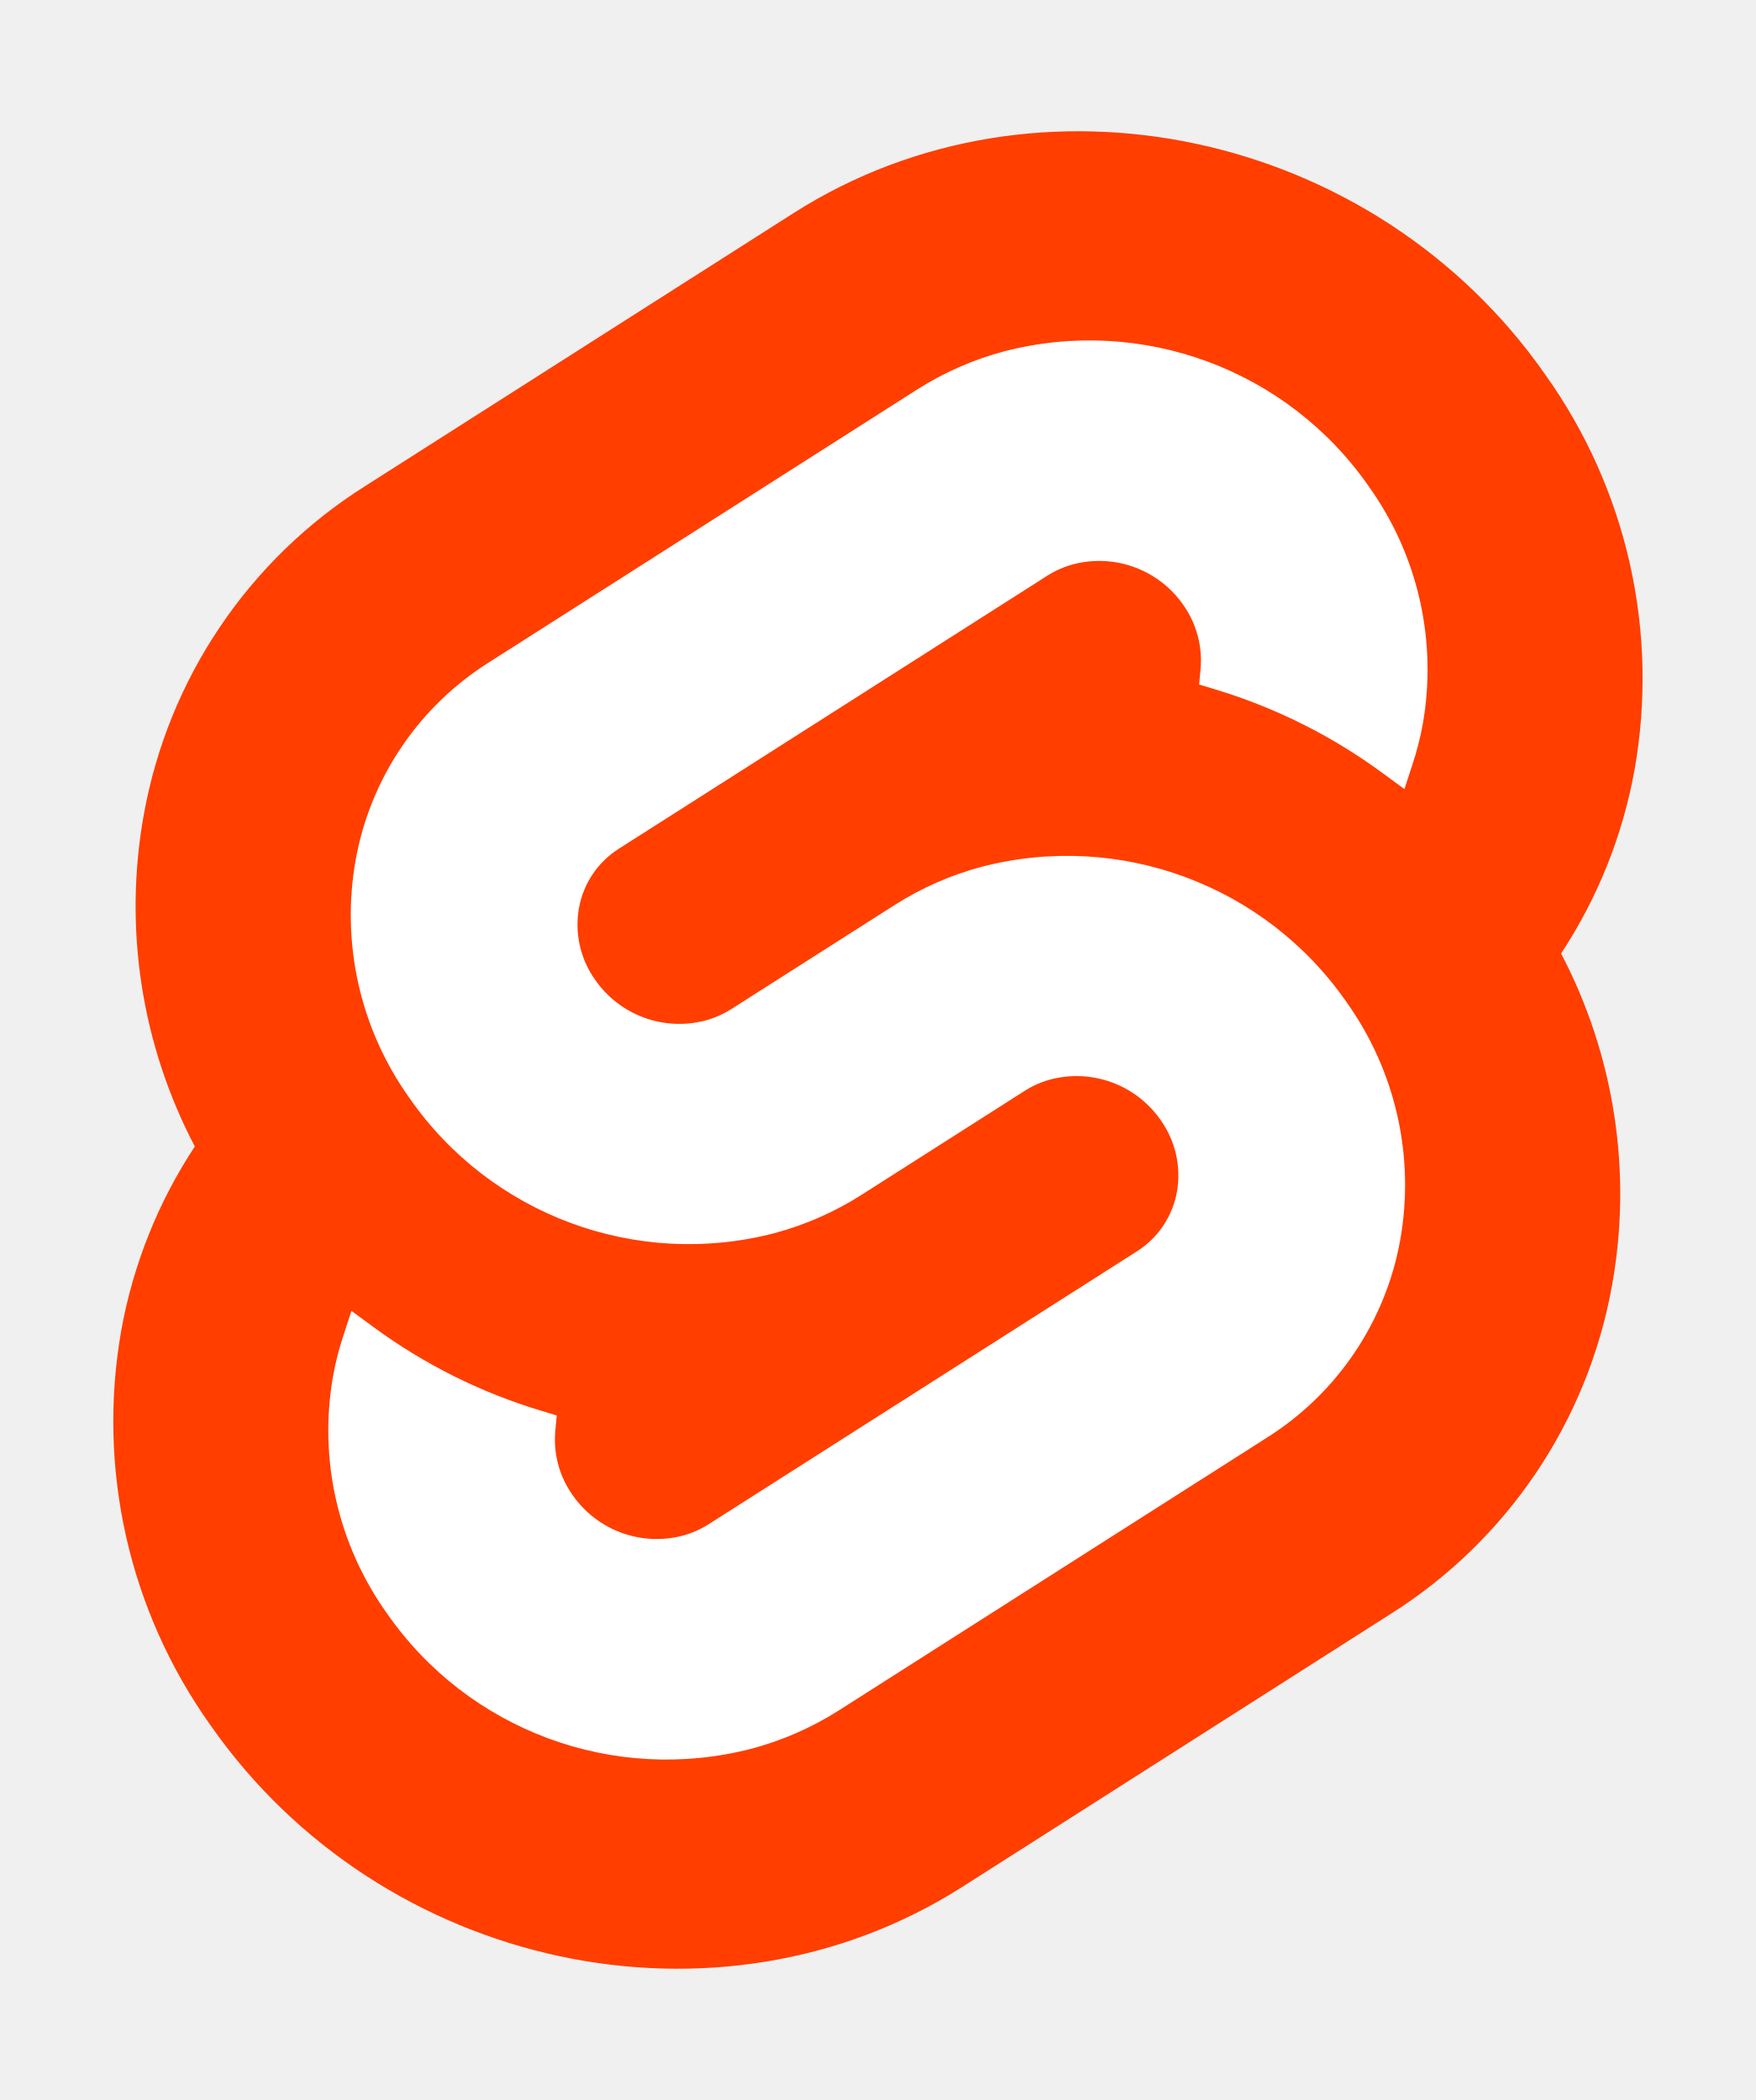
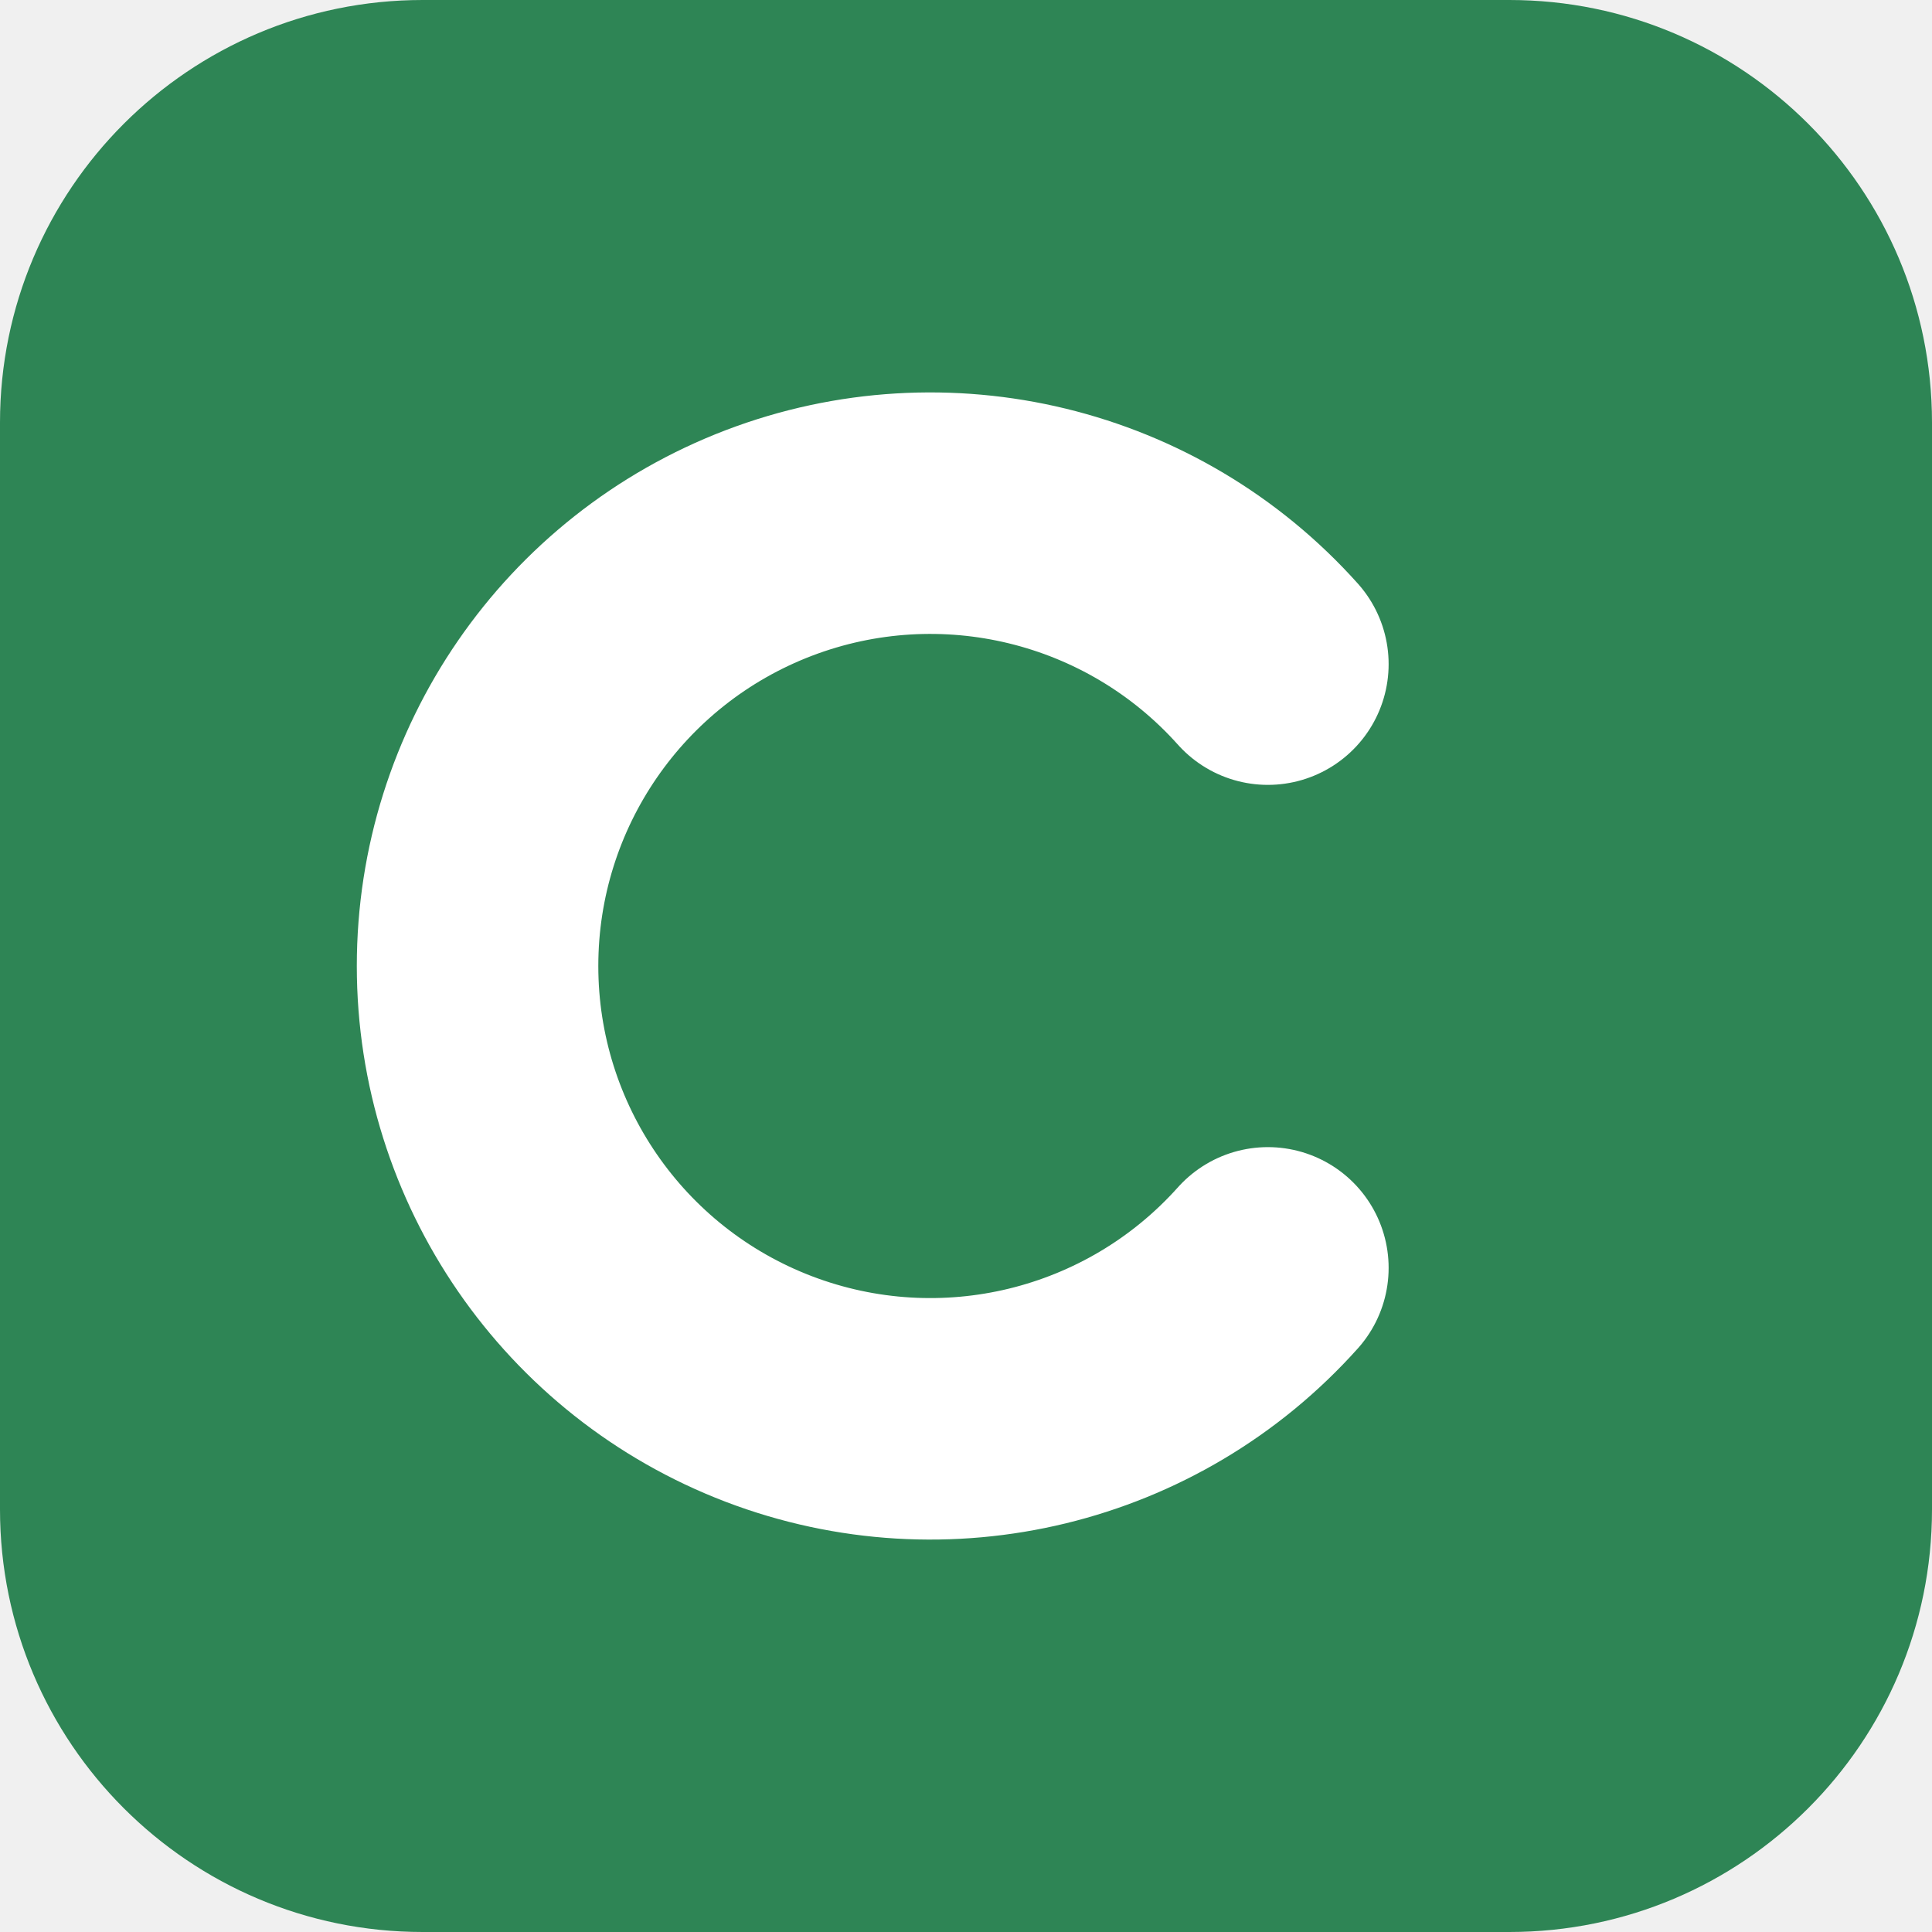
- <svg xmlns="http://www.w3.org/2000/svg" width="107" height="128" viewBox="0 0 107 128">
-   <path d="M94.157 22.819c-10.4-14.885-30.94-19.297-45.792-9.835L22.282 29.608A29.92 29.92 0 0 0 8.764 49.65a31.5 31.5 0 0 0 3.108 20.231 30 30 0 0 0-4.477 11.183 31.9 31.9 0 0 0 5.448 24.116c10.402 14.887 30.942 19.297 45.791 9.835l26.083-16.624A29.92 29.92 0 0 0 98.235 78.35a31.53 31.53 0 0 0-3.105-20.232 30 30 0 0 0 4.474-11.182 31.88 31.88 0 0 0-5.447-24.116" style="fill:#ff3e00" />
-   <path d="M45.817 106.582a20.72 20.72 0 0 1-22.237-8.243 19.17 19.17 0 0 1-3.277-14.503 18 18 0 0 1 .624-2.435l.49-1.498 1.337.981a33.6 33.6 0 0 0 10.203 5.098l.97.294-.09.968a5.85 5.85 0 0 0 1.052 3.878 6.24 6.24 0 0 0 6.695 2.485 5.8 5.8 0 0 0 1.603-.704L69.27 76.28a5.43 5.43 0 0 0 2.45-3.631 5.8 5.8 0 0 0-.987-4.371 6.24 6.24 0 0 0-6.698-2.487 5.7 5.7 0 0 0-1.6.704l-9.953 6.345a19 19 0 0 1-5.296 2.326 20.72 20.72 0 0 1-22.237-8.243 19.17 19.17 0 0 1-3.277-14.502 17.99 17.99 0 0 1 8.13-12.052l26.081-16.623a19 19 0 0 1 5.3-2.329 20.72 20.72 0 0 1 22.237 8.243 19.17 19.17 0 0 1 3.277 14.503 18 18 0 0 1-.624 2.435l-.49 1.498-1.337-.98a33.6 33.6 0 0 0-10.203-5.1l-.97-.294.09-.968a5.86 5.86 0 0 0-1.052-3.878 6.24 6.24 0 0 0-6.696-2.485 5.8 5.8 0 0 0-1.602.704L37.73 51.72a5.42 5.42 0 0 0-2.449 3.63 5.79 5.79 0 0 0 .986 4.372 6.24 6.24 0 0 0 6.698 2.486 5.8 5.8 0 0 0 1.602-.704l9.952-6.342a19 19 0 0 1 5.295-2.328 20.72 20.72 0 0 1 22.237 8.242 19.17 19.17 0 0 1 3.277 14.503 18 18 0 0 1-8.13 12.053l-26.081 16.622a19 19 0 0 1-5.3 2.328" style="fill:#fff" />
+ <svg xmlns="http://www.w3.org/2000/svg" viewBox="0 0 64 64" role="img" aria-label="Coderius">
+   <rect width="64" height="64" rx="14" fill="#2e8555" />
+   <path d="M42 22 A15 15 0 1 0 42 42" fill="none" stroke="#fff" stroke-width="8" stroke-linecap="round" />
</svg>
